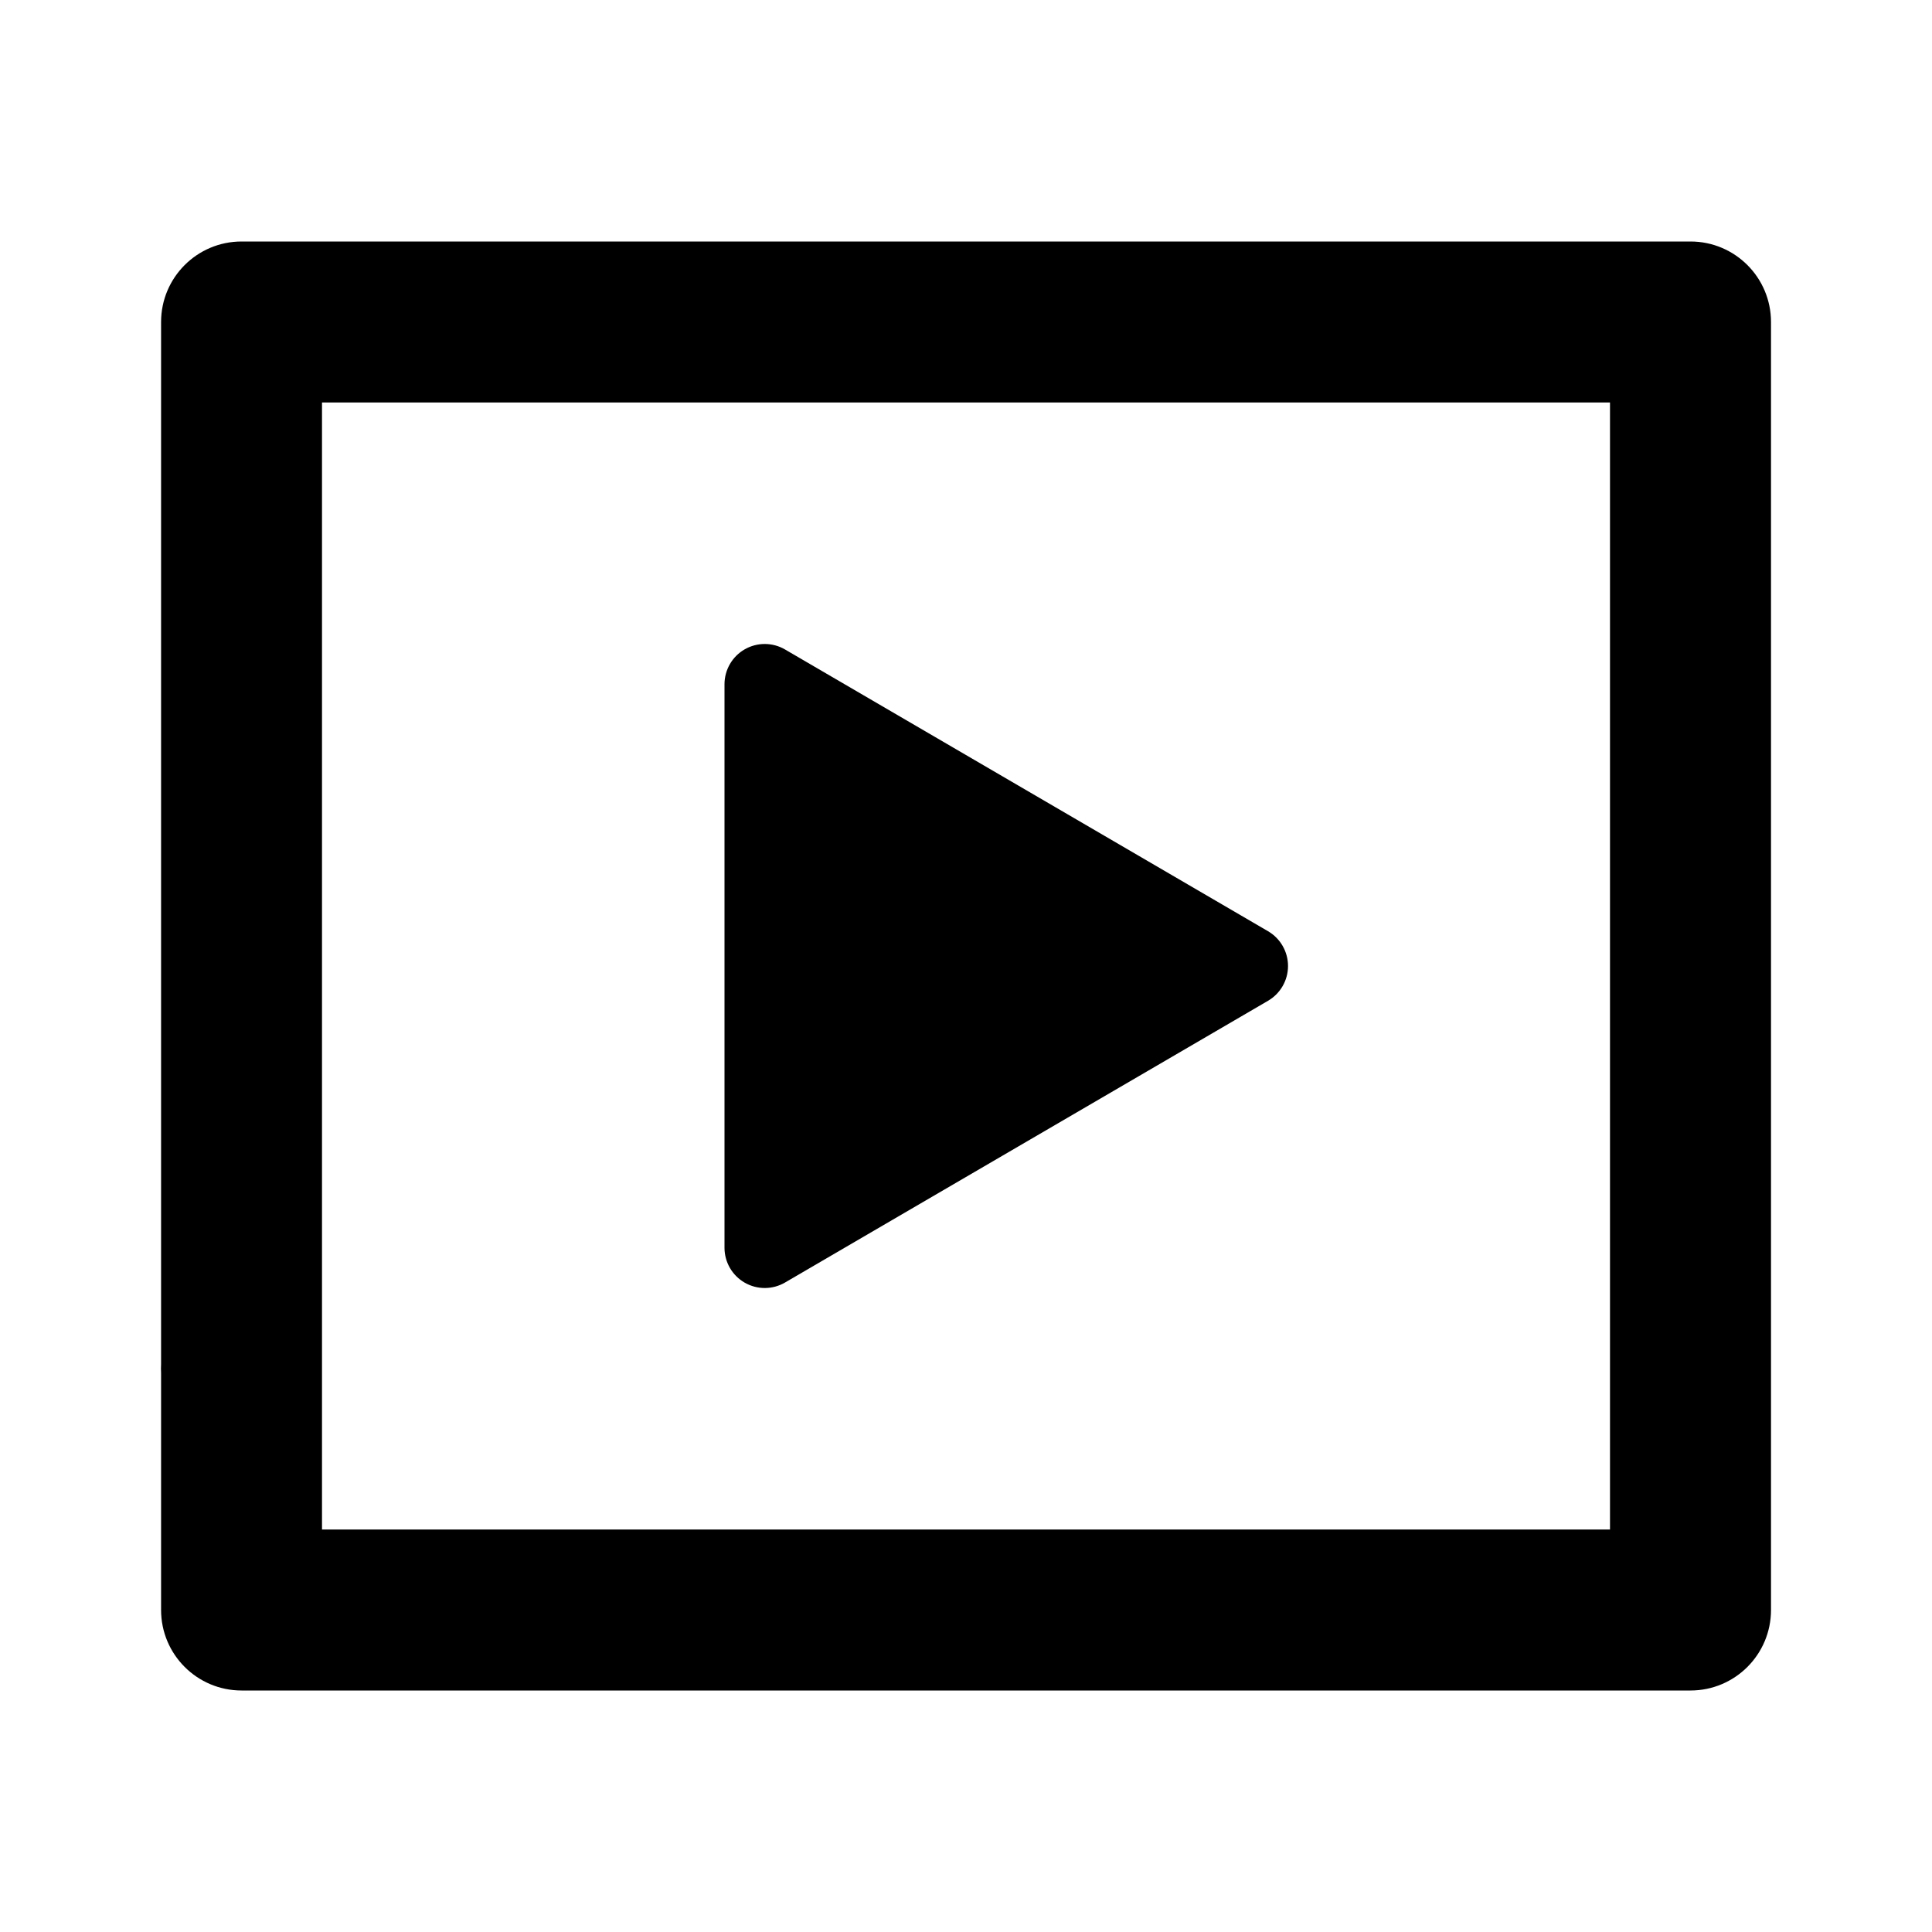
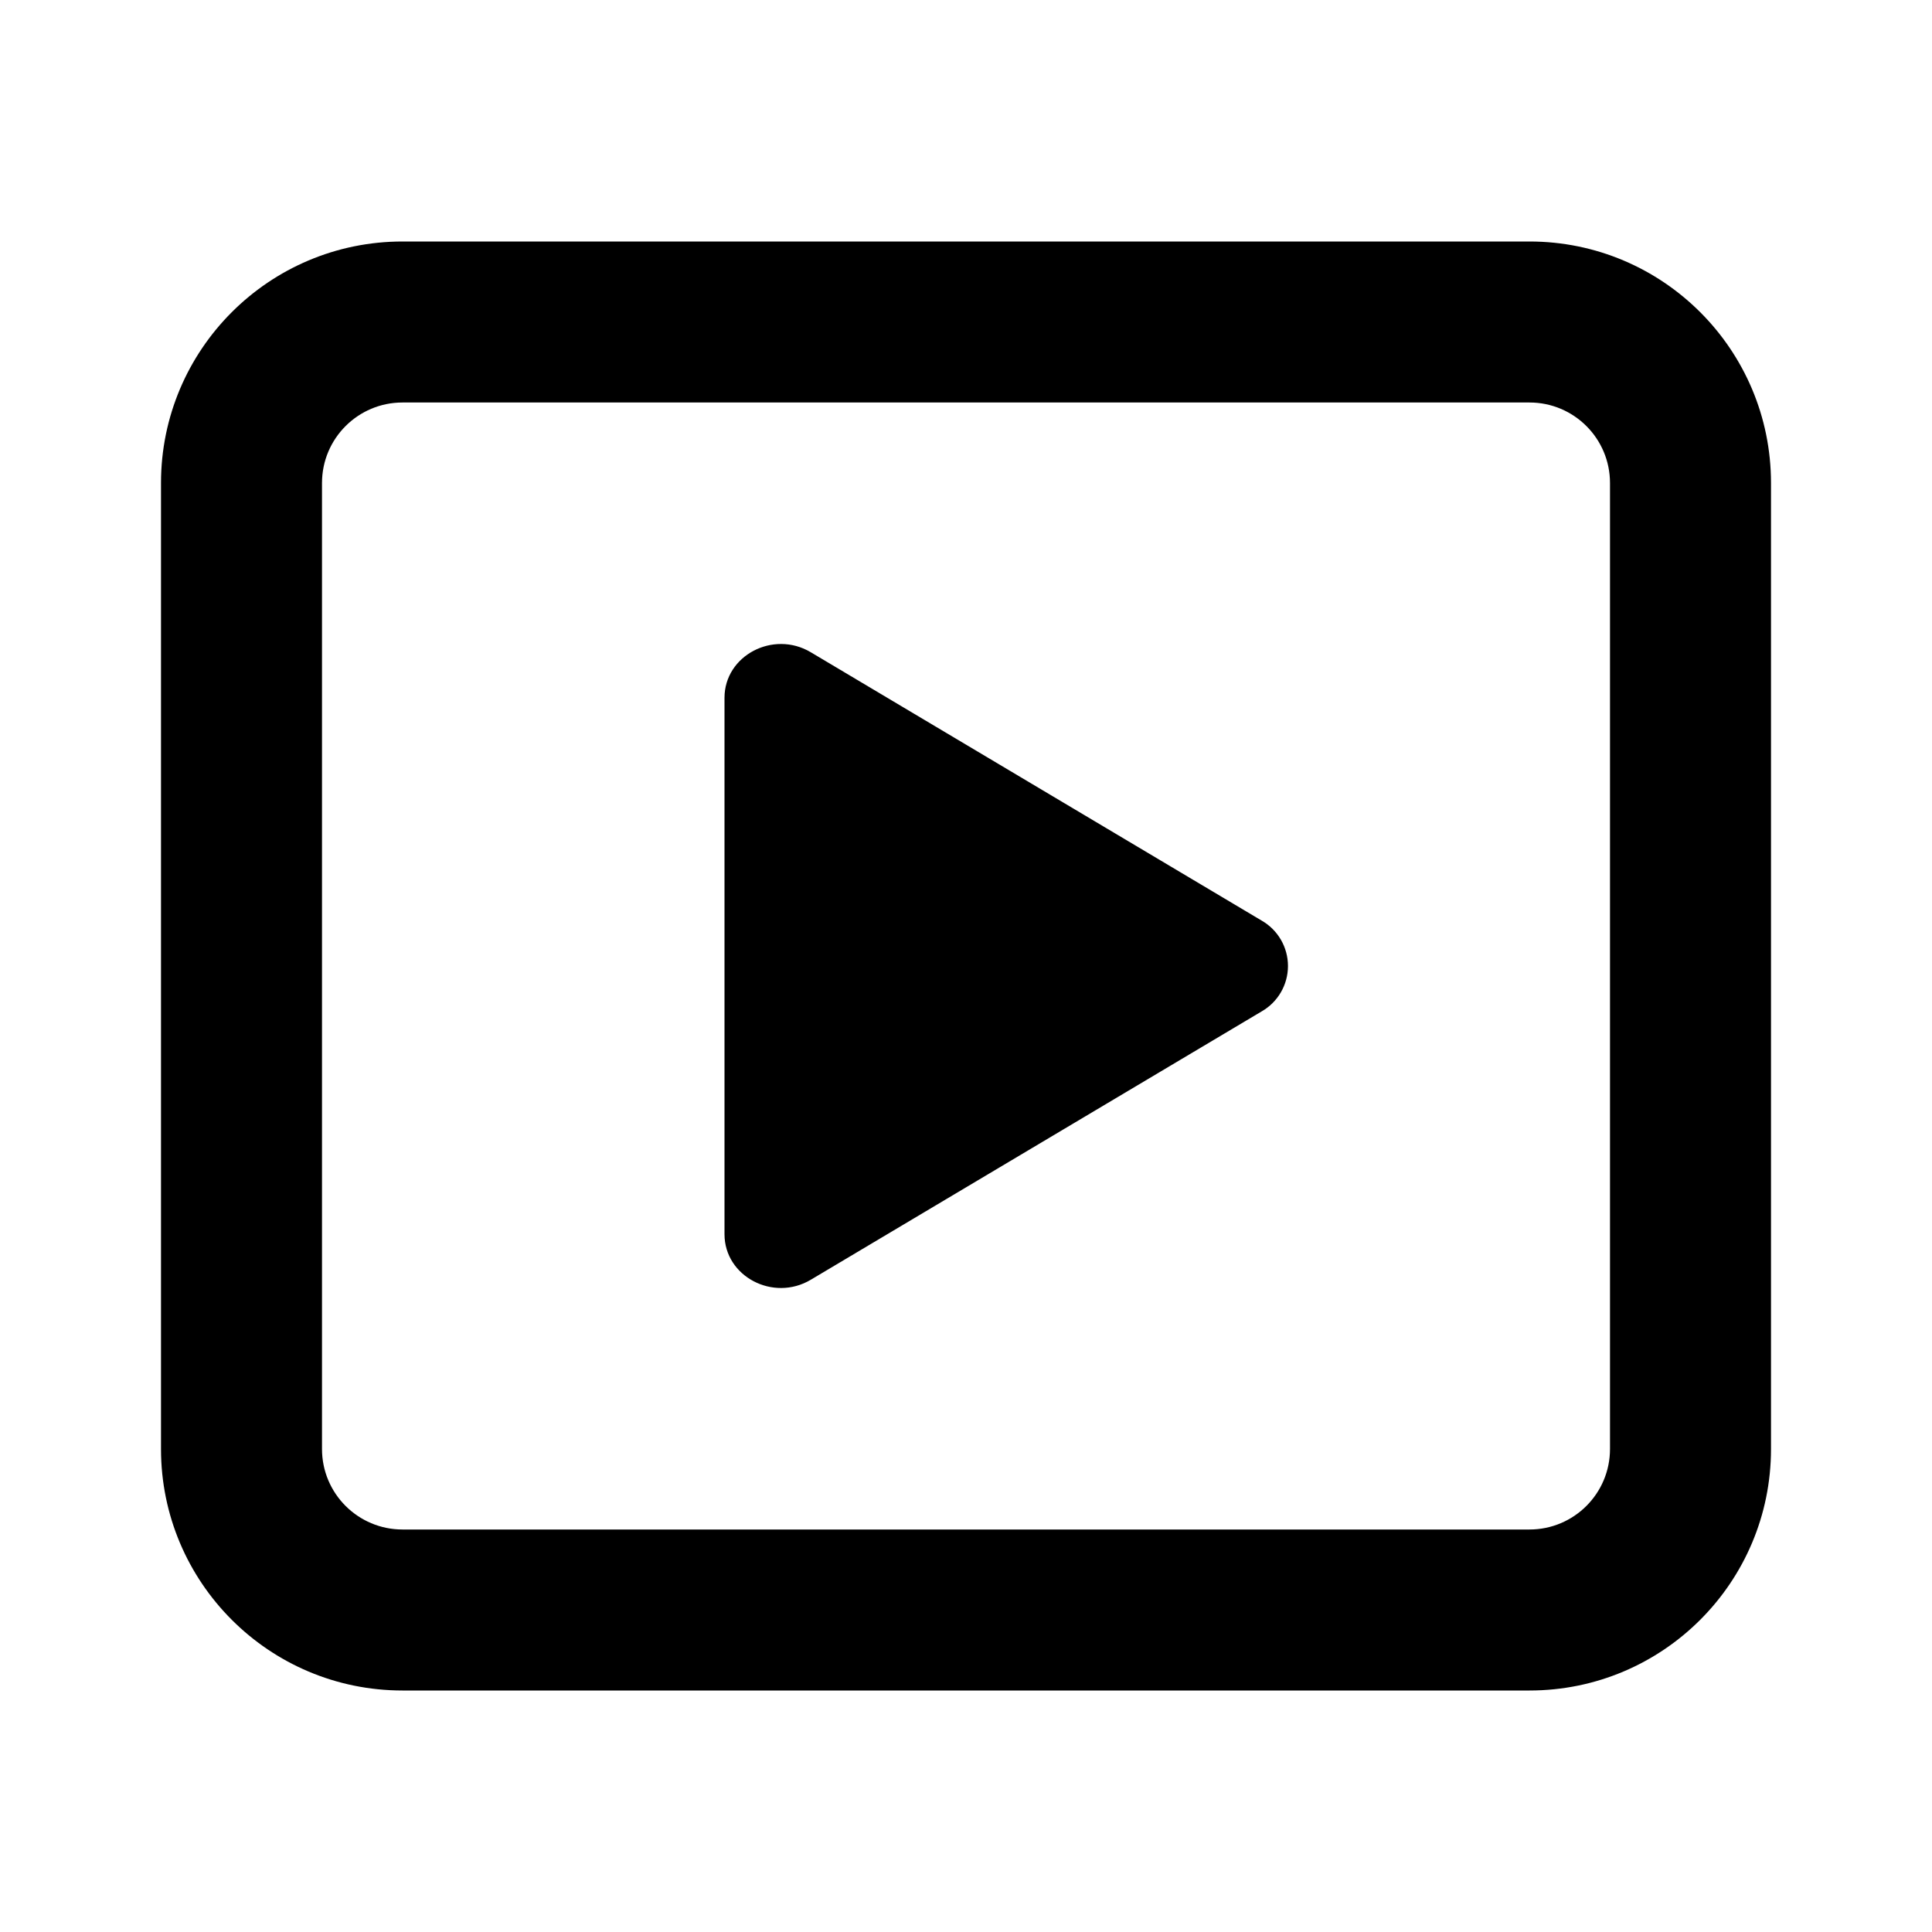
<svg xmlns="http://www.w3.org/2000/svg" viewBox="0 0 24 24">
-   <path d="M21 3a1 1 0 0 1 1 1v16a1 1 0 0 1-1 1H3.001a1 1 0 0 1-1-1v-2.943a1.084 1.084 0 0 1 0-.114V4a1 1 0 0 1 1-1h18Zm-1 2H4v14h16V5Z" />
-   <path d="M9.752 8.068A.5.5 0 0 0 9 8.5v7a.5.5 0 0 0 .752.432l6-3.5a.5.5 0 0 0 0-.864l-6-3.5Z" />
+   <path fill-rule="evenodd" clip-rule="evenodd" d="M5 3a3 3 0 0 0-3 3v12a3 3 0 0 0 3 3h14a3 3 0 0 0 3-3V6a3 3 0 0 0-3-3H5ZM4 6a1 1 0 0 1 1-1h14a1 1 0 0 1 1 1v12a1 1 0 0 1-1 1H5a1 1 0 0 1-1-1V6Zm11.671 5.435-5.6-3.333C9.605 7.825 9 8.144 9 8.668v6.664c0 .524.605.843 1.071.566l5.6-3.333a.65.65 0 0 0 0-1.13Z" />
</svg>
